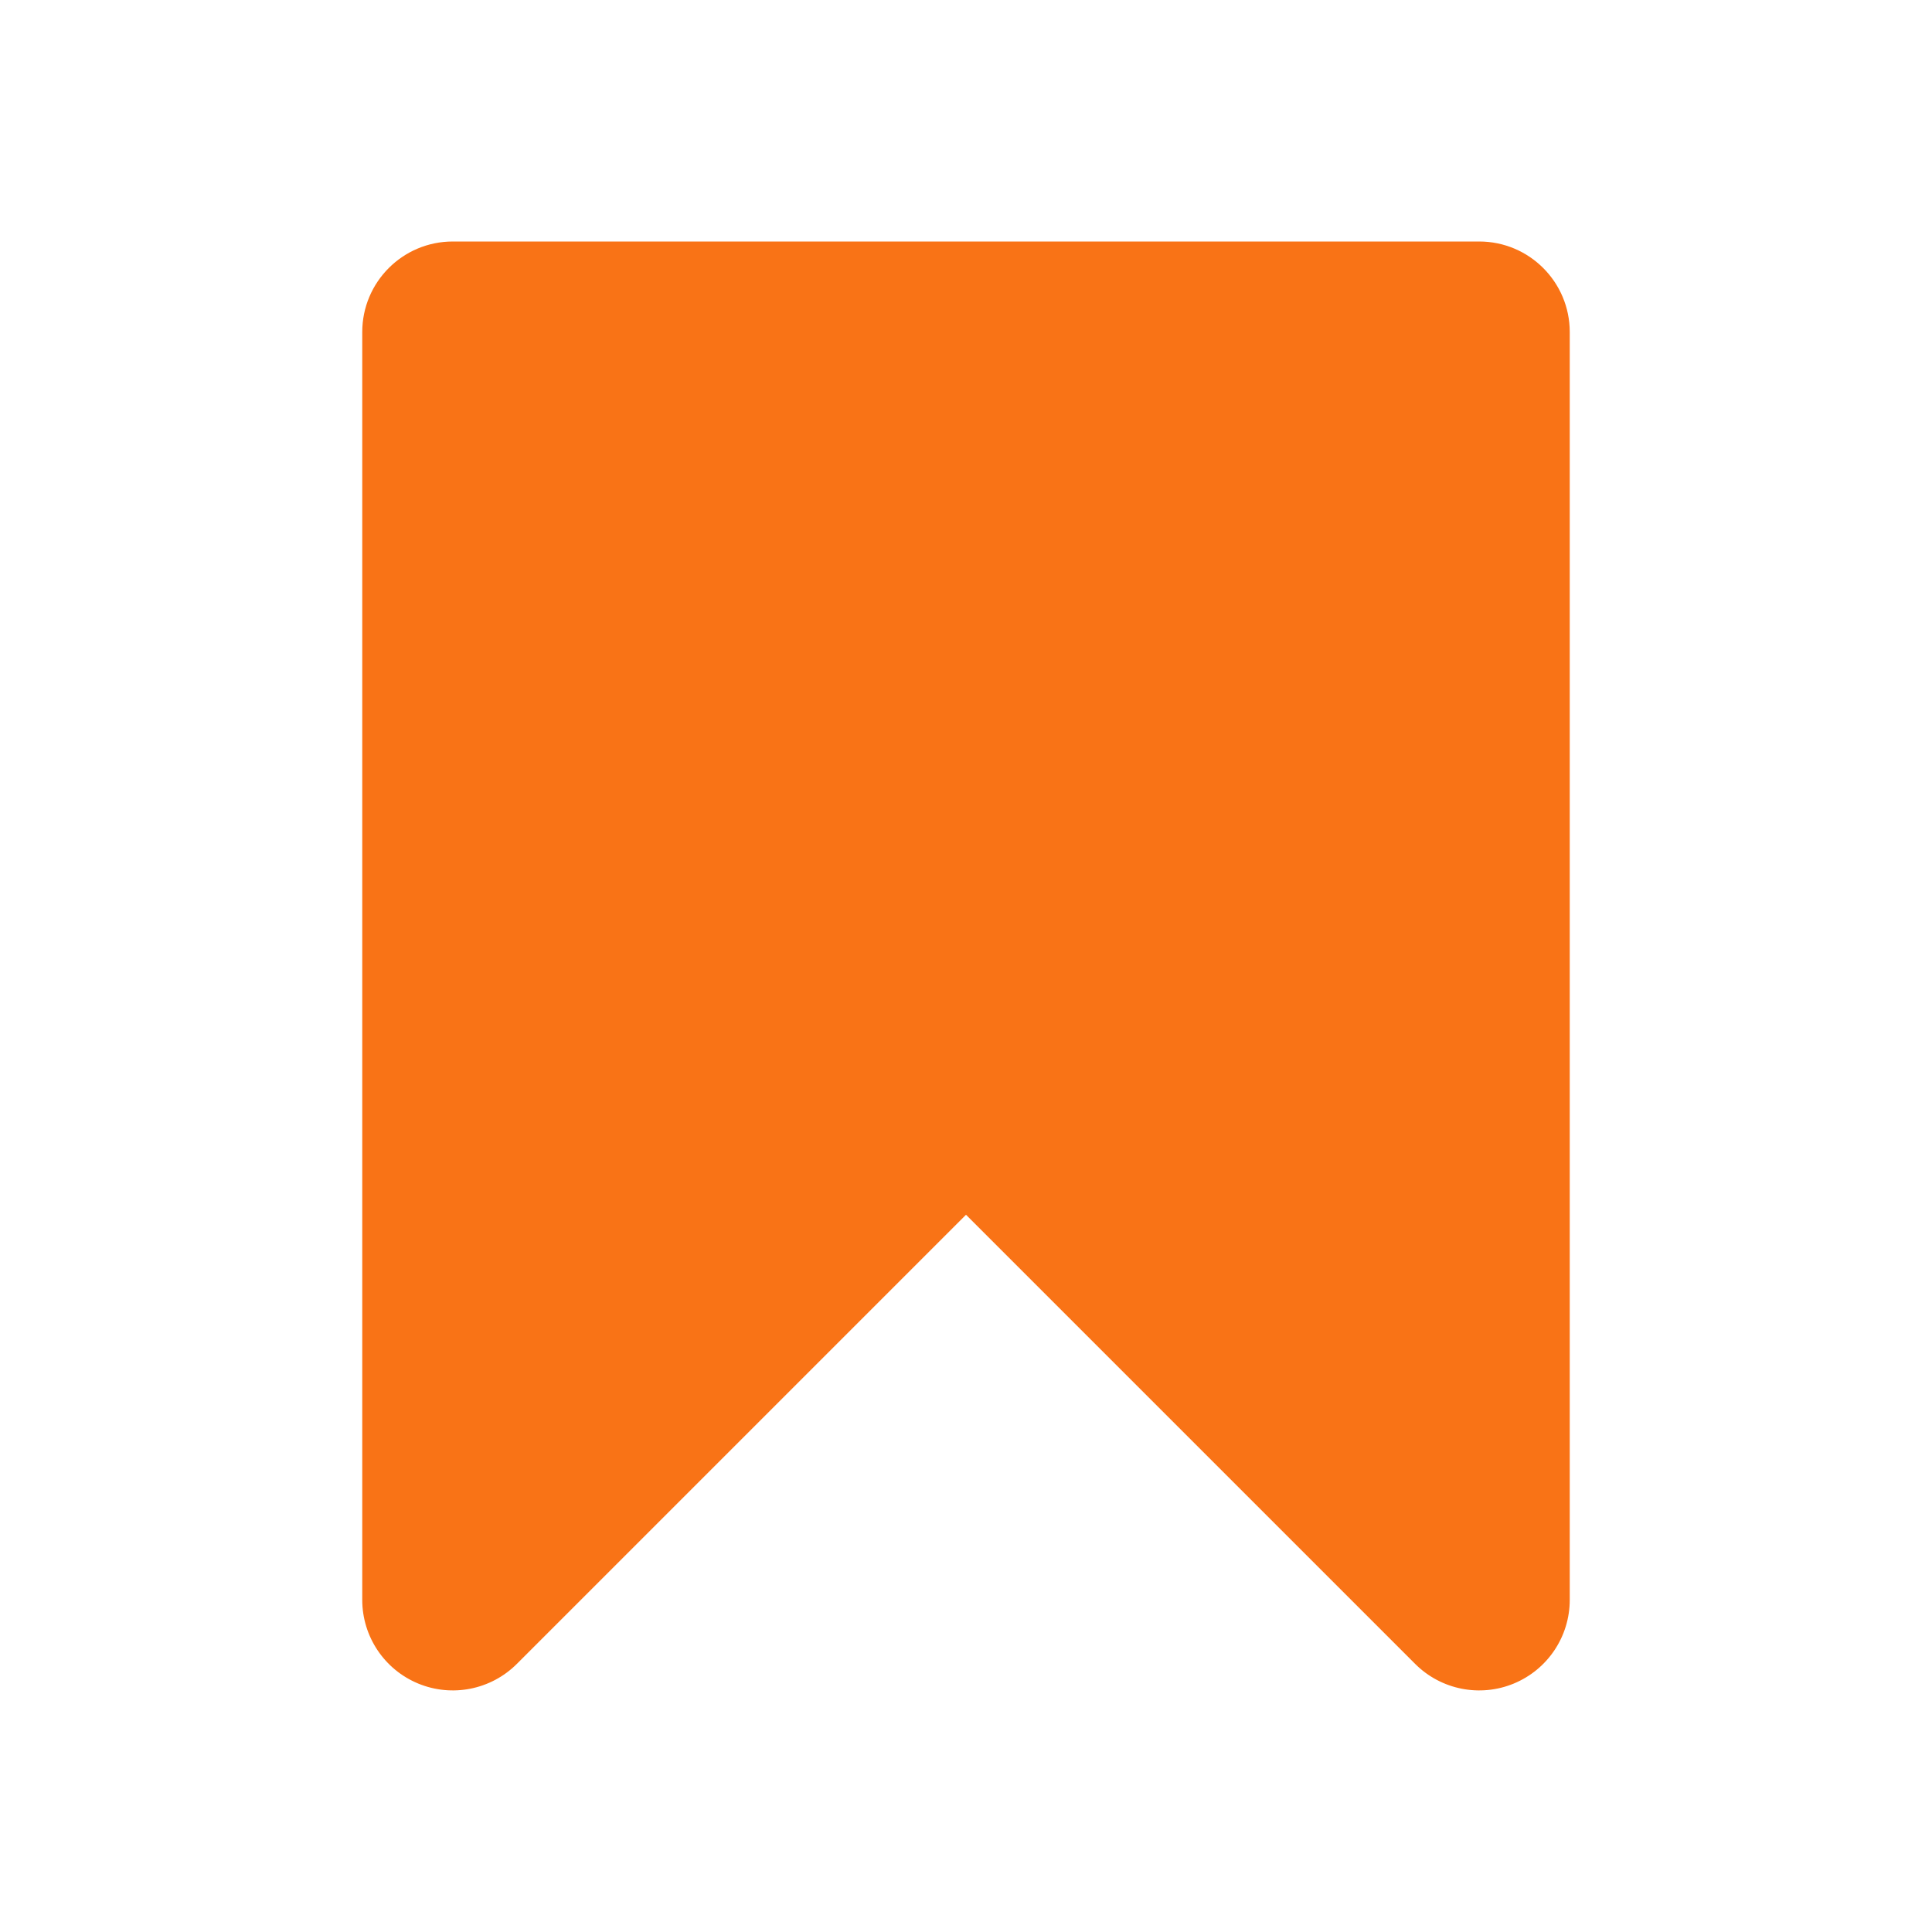
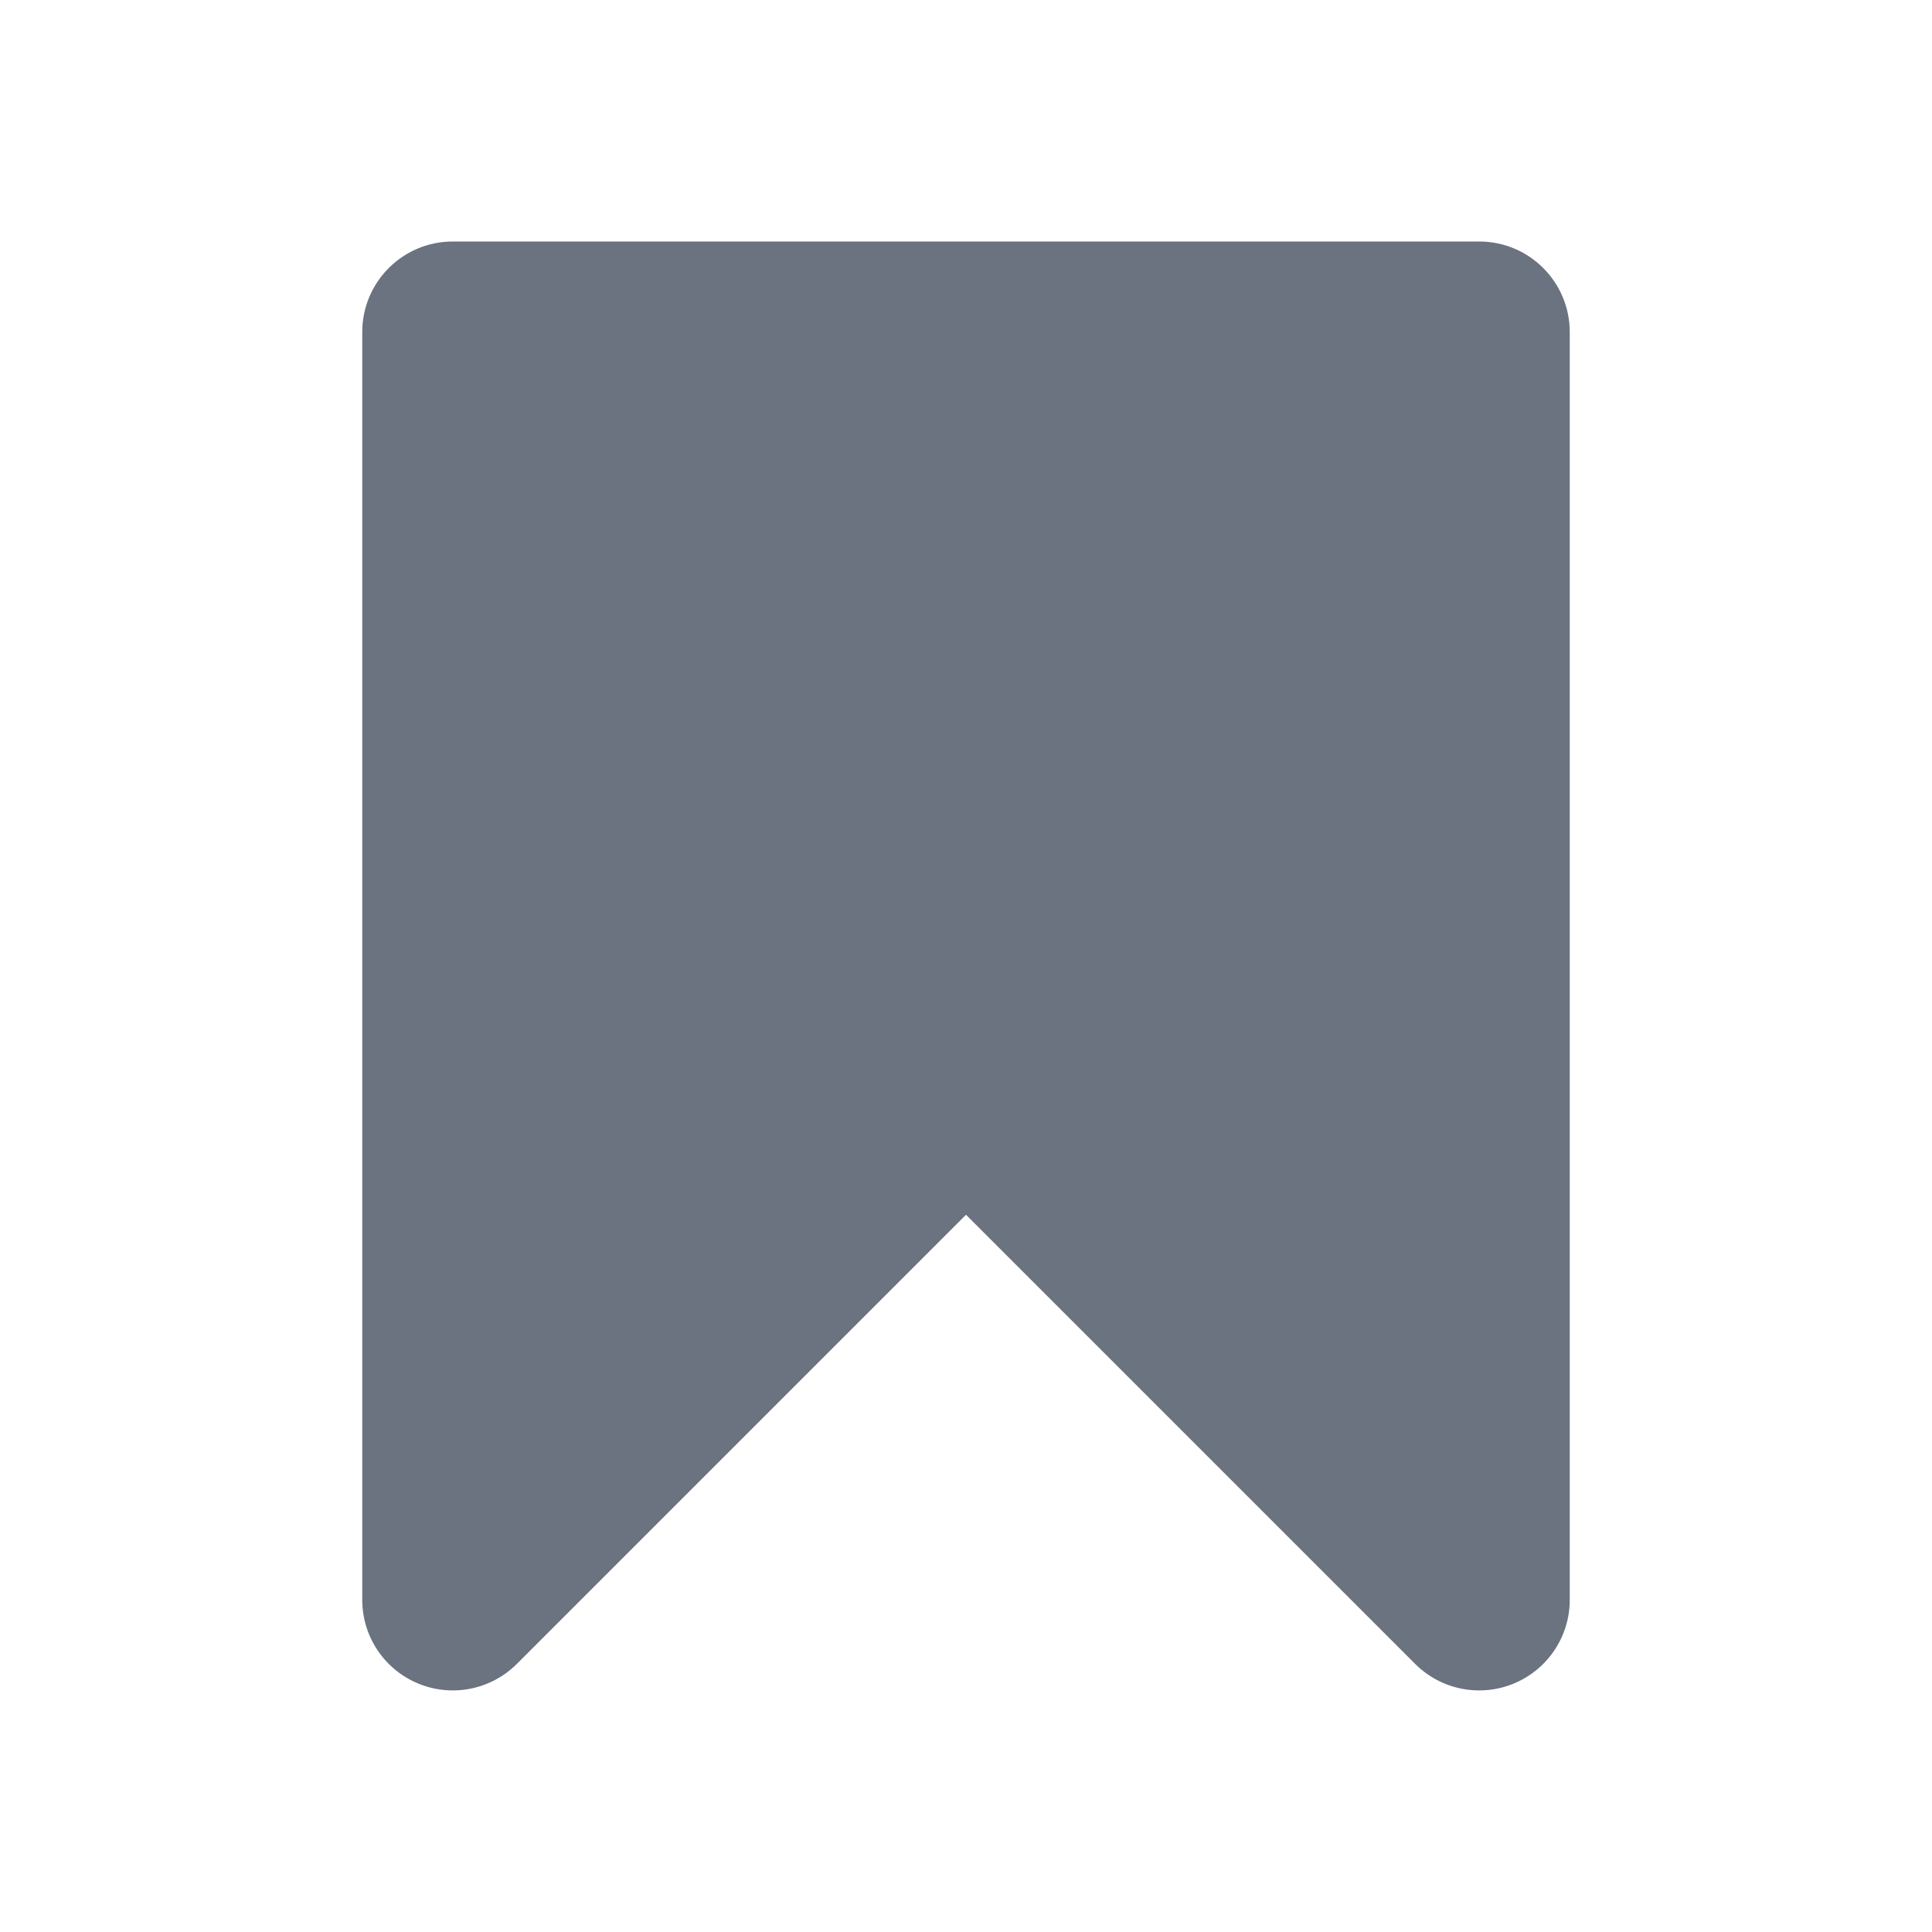
- <svg xmlns="http://www.w3.org/2000/svg" viewBox="0 0 16 16" fill="#f97316">
+ <svg xmlns="http://www.w3.org/2000/svg" viewBox="0 0 16 16" fill="#6b7280">
  <path d="M3.75 2a.75.75 0 0 0-.75.75v10.5a.75.75 0 0 0 1.28.53L8 10.06l3.72 3.72a.75.75 0 0 0 1.28-.53V2.75a.75.75 0 0 0-.75-.75h-8.5Z" />
</svg>
